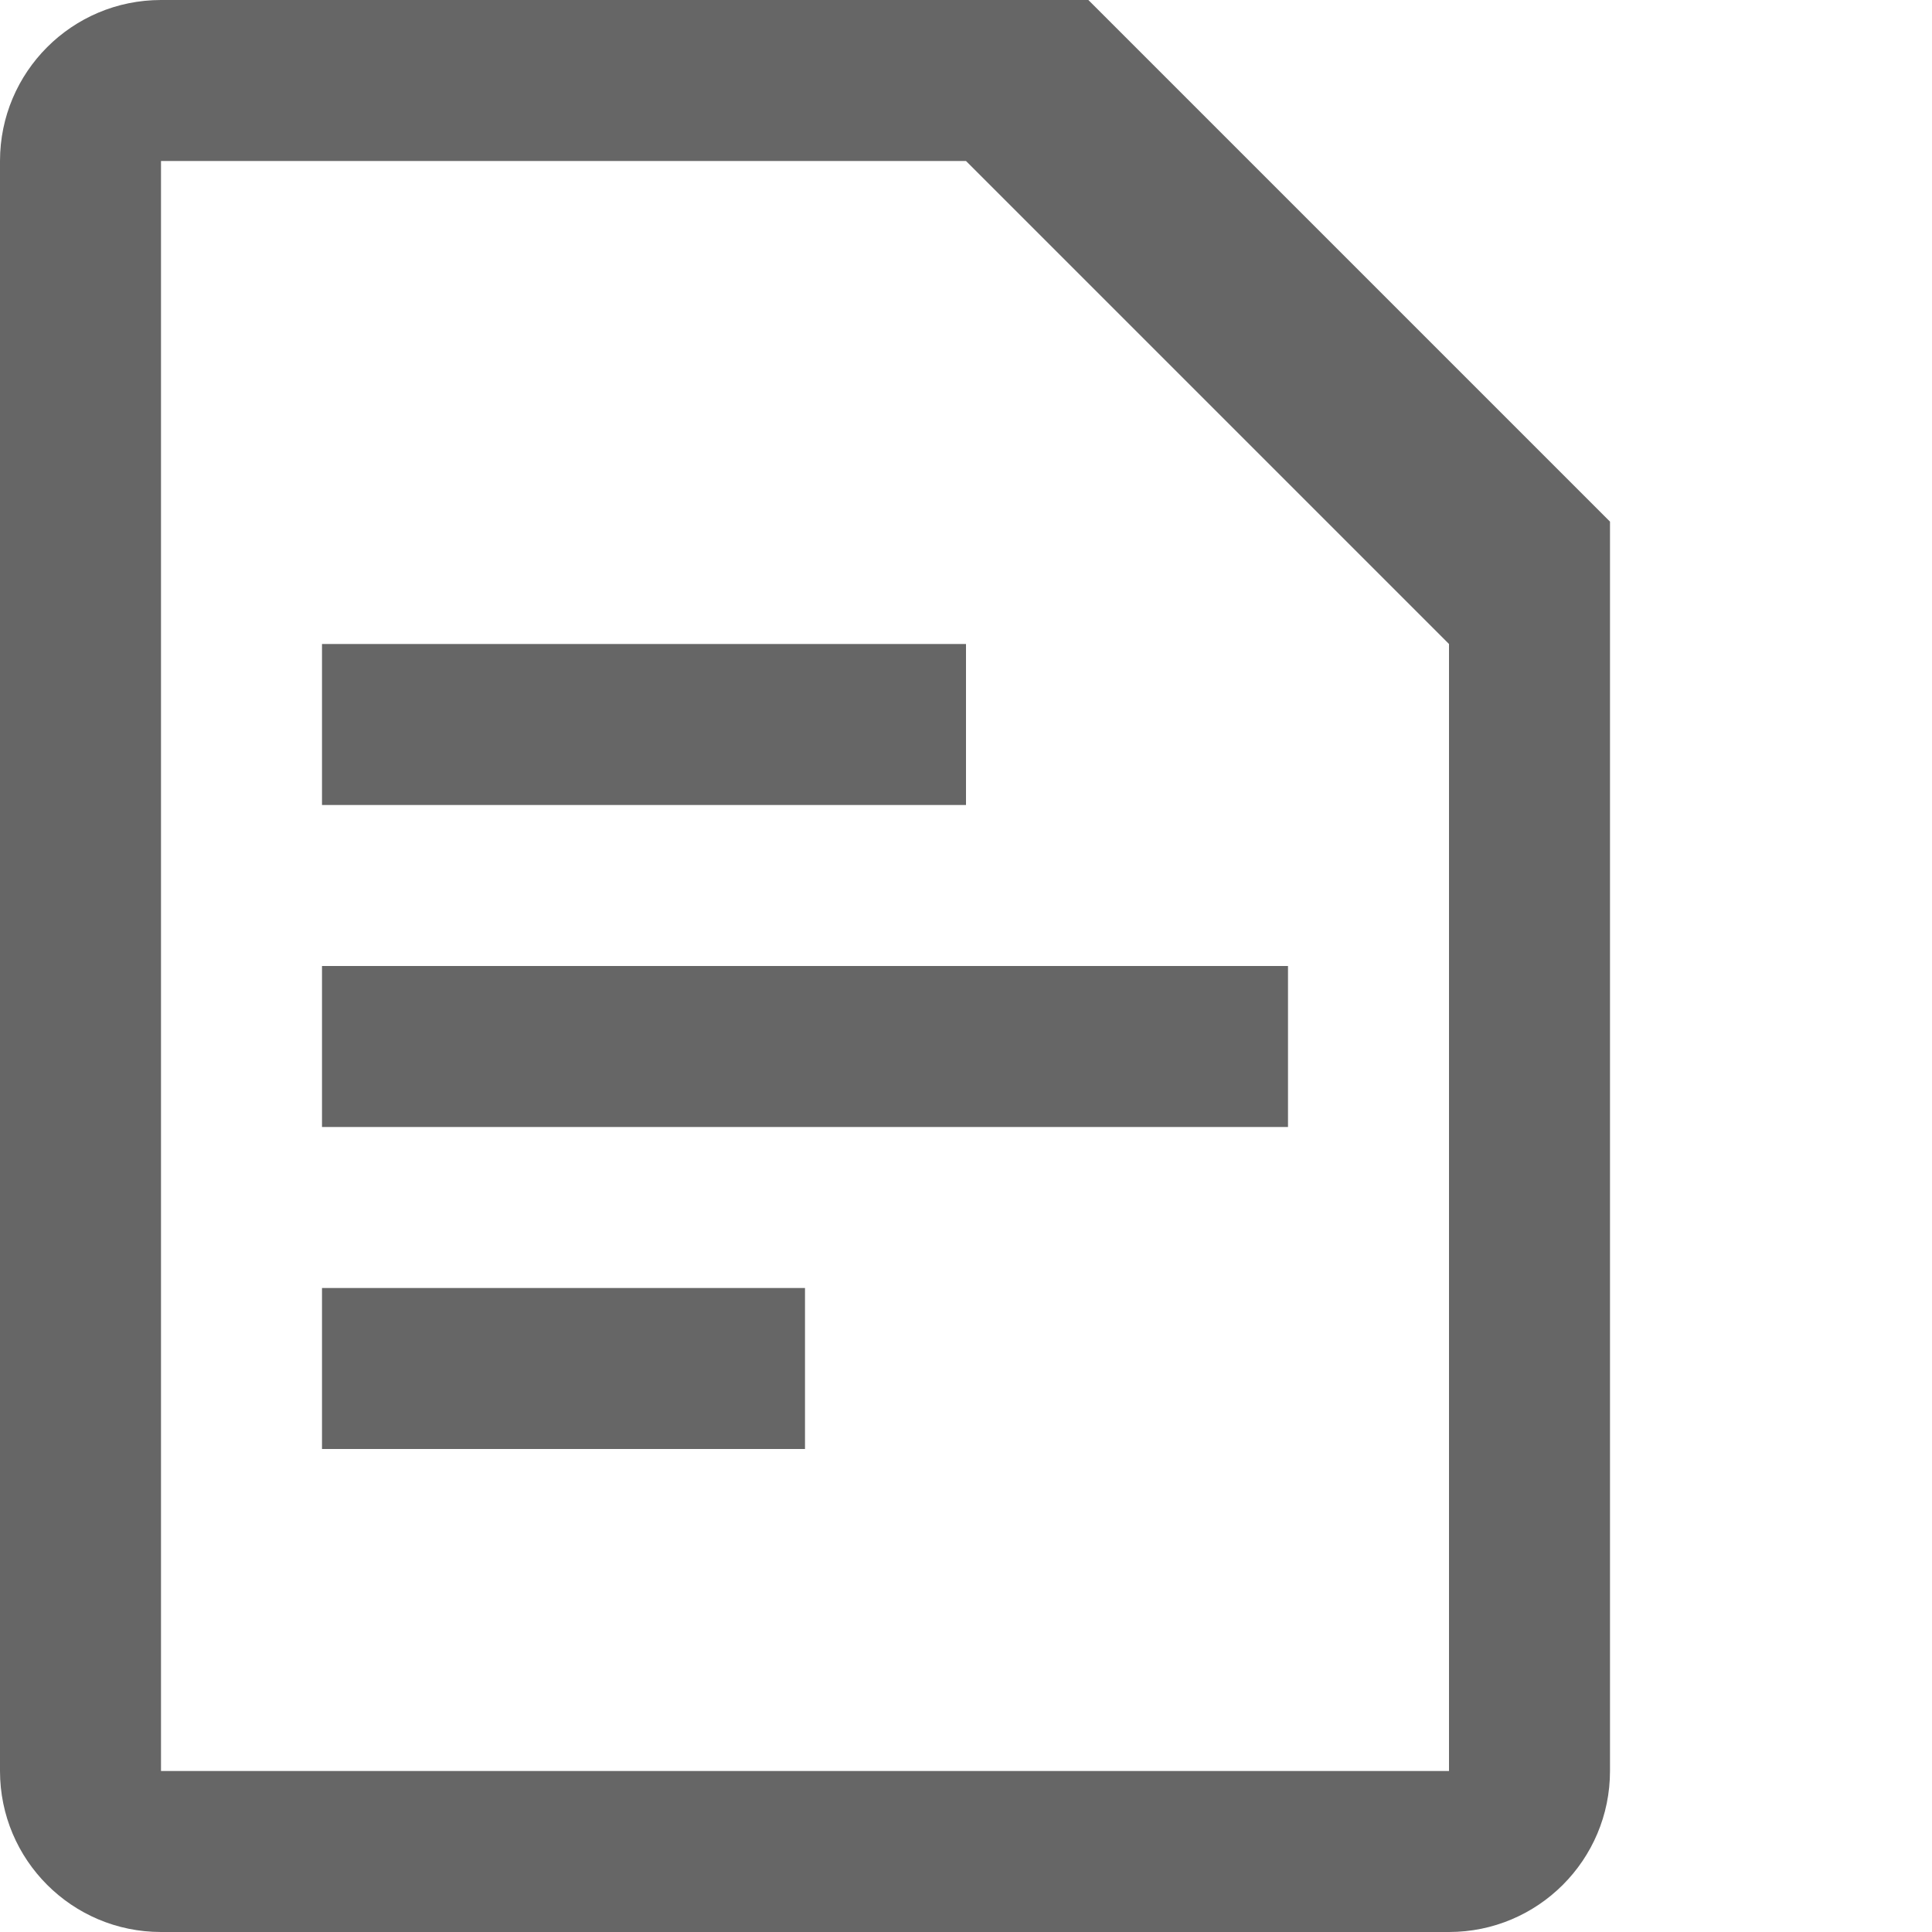
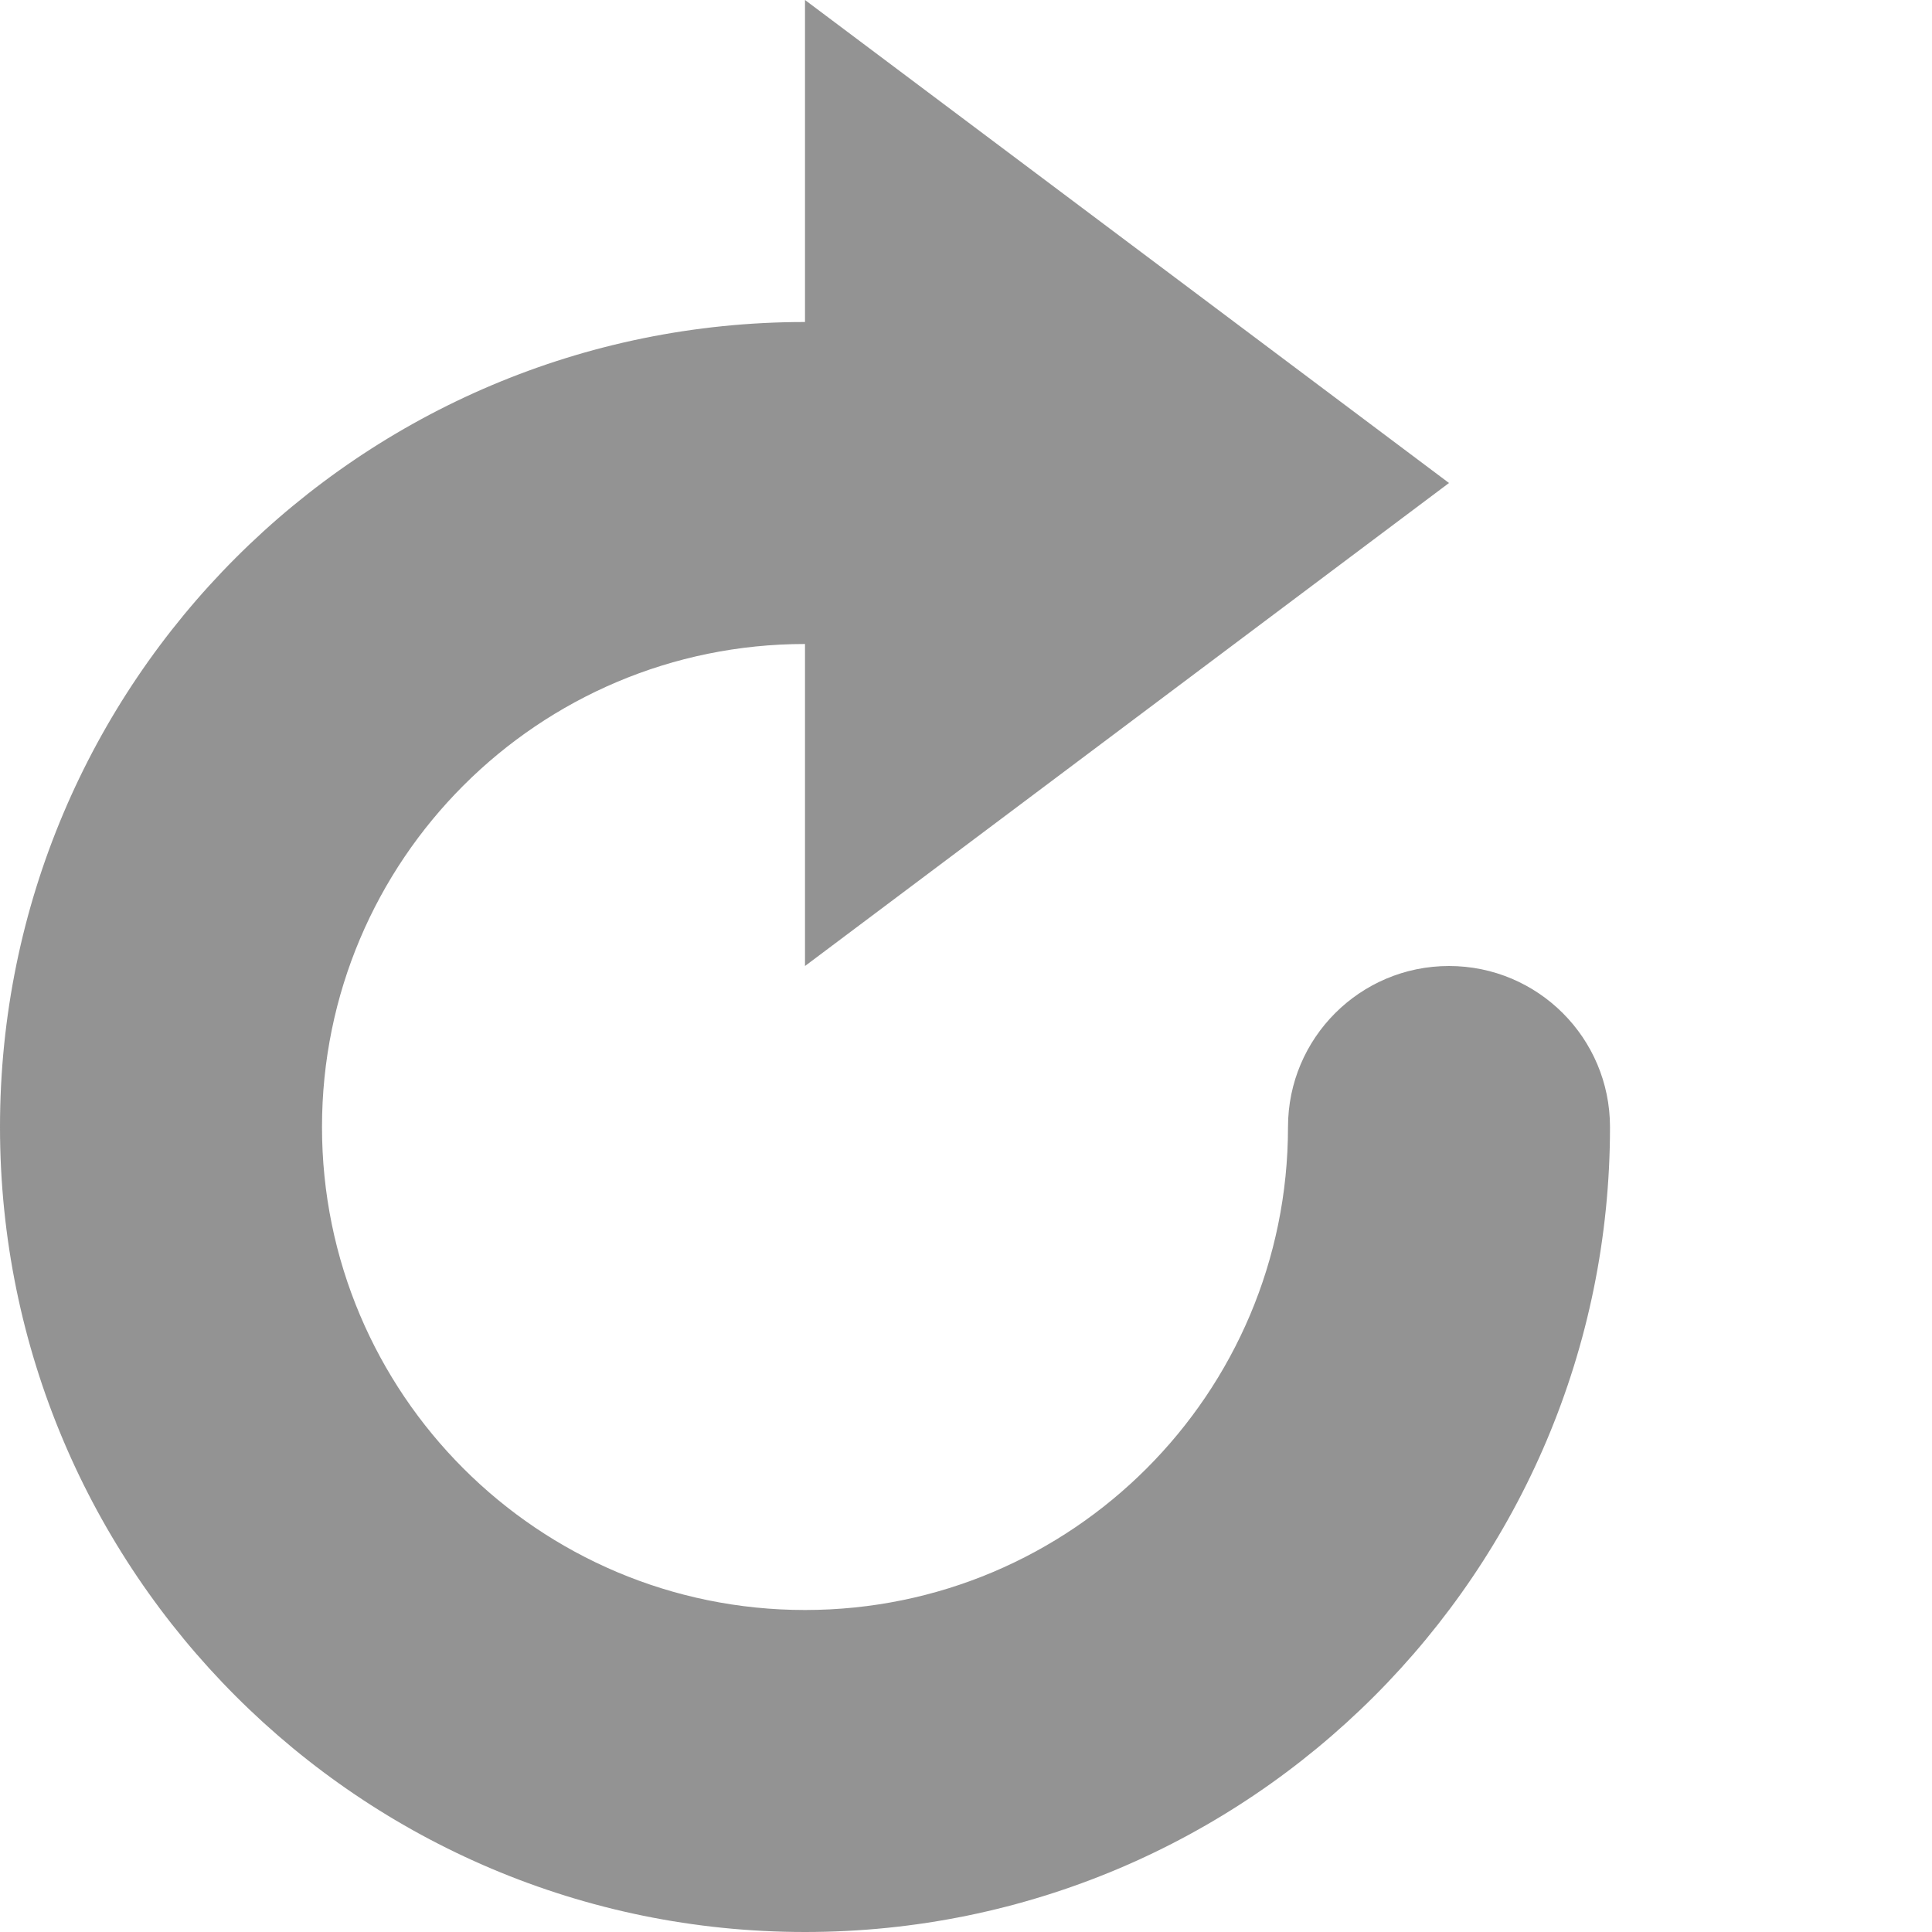
<svg xmlns="http://www.w3.org/2000/svg" id="Layer_1" data-name="Layer 1" viewBox="0 0 12 12">
  <defs>
-     <style>.cls-1{fill:#666;fill-rule:evenodd;}</style>
+     <style>.cls-1{fill:#3a3b3a;fill-opacity:0.55;fill-rule:evenodd;}</style>
  </defs>
-   <path class="cls-1" d="M422.76,292H417a1,1,0,0,0-1,1v10a1,1,0,0,0,1,1h8a1,1,0,0,0,1-1v-7.76ZM417,293h5l3,3v7h-8Zm5,3h-4v1h4Zm-4,2h6v1h-6Zm3,2h-3v1h3Z" transform="translate(-416 -292)" />
+   <path class="cls-1" d="M9,2l4,3L9,8V6a3,3,0,1,0,3,3,1,1,0,0,1,2,0h0A5,5,0,1,1,9,4Z" transform="translate(-4 -2)" />
</svg>
